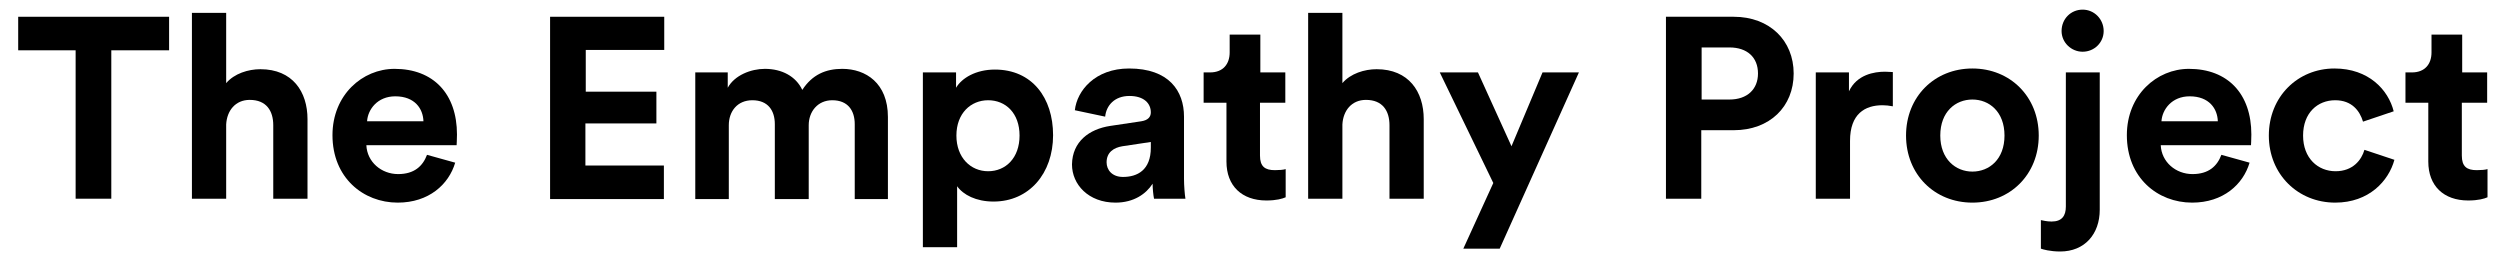
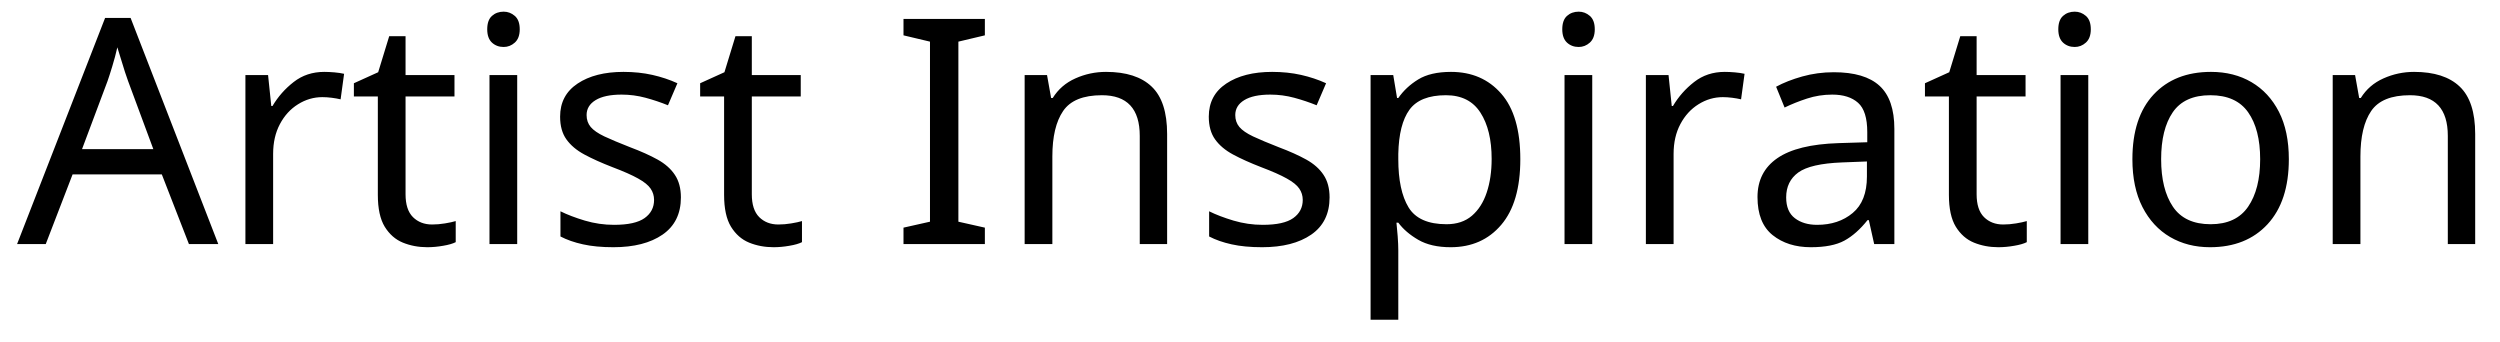
- <svg xmlns="http://www.w3.org/2000/svg" version="1.1" id="Layer_1" x="0px" y="0px" viewBox="0 0 700.8 78" style="enable-background:new 0 0 700.8 78;" xml:space="preserve">
+ <svg xmlns="http://www.w3.org/2000/svg" version="1.1" id="Layer_1" x="0px" y="0px" viewBox="0 0 570.8 78" style="enable-background:new 0 0 570.8 78;" xml:space="preserve">
  <style type="text/css">
	.st0{fill:none;}
- 	.st1{enable-background:new    ;}
+ 	.st1{font-family:'CircularStd-Bold';}
+ 	.st2{font-size:72px;}
</style>
  <rect x="3.9" y="-37.4" class="st0" width="662.4" height="158.7" />
-   <g class="st1">
-     <path d="M31.2,14.1v41.6h-10V14.1H5.1V4.7h42.3v9.4H31.2z" />
-     <path d="M63.4,55.7h-9.6V3.6h9.6v19.7c2.3-2.7,6.2-3.9,9.6-3.9c9,0,13.2,6.3,13.2,14v22.3h-9.6V35.1c0-4-1.9-7.1-6.6-7.1   c-4,0-6.4,3-6.6,6.9V55.7z" />
-     <path d="M127.6,45.6c-1.8,6.1-7.4,11.2-16.1,11.2c-9.7,0-18.3-7-18.3-18.9c0-11.3,8.4-18.6,17.4-18.6c10.9,0,17.5,7,17.5,18.4   c0,1.4-0.1,2.8-0.1,3h-25.3c0.2,4.7,4.2,8.1,8.9,8.1c4.5,0,6.9-2.2,8.1-5.4L127.6,45.6z M118.7,34c-0.1-3.5-2.4-7-7.9-7   c-5,0-7.7,3.7-7.9,7H118.7z" />
-     <path d="M154.2,55.7V4.7h32V14h-22v11.7H184v8.9h-19.9v11.8h22v9.4H154.2z" />
-     <path d="M194.9,55.7V20.3h9.1v4.3c1.9-3.5,6.5-5.3,10.4-5.3c4.8,0,8.7,2.1,10.5,5.9c2.8-4.3,6.6-5.9,11.2-5.9   c6.6,0,12.8,4,12.8,13.5v23h-9.3v-21c0-3.8-1.9-6.7-6.3-6.7c-4.1,0-6.6,3.2-6.6,7v20.7h-9.5v-21c0-3.8-1.9-6.7-6.3-6.7   c-4.2,0-6.6,3.1-6.6,7v20.7H194.9z" />
-     <path d="M258.7,69.4V20.3h9.3v4.3c1.6-2.7,5.5-5.1,10.9-5.1c10.4,0,16.3,7.9,16.3,18.4c0,10.7-6.7,18.6-16.7,18.6   c-4.9,0-8.5-1.9-10.2-4.3v17.1H258.7z M277,28.1c-4.9,0-8.9,3.7-8.9,9.9s4,10,8.9,10s8.8-3.7,8.8-10   C285.8,31.7,281.9,28.1,277,28.1z" />
-     <path d="M311.2,35.3l8.7-1.3c2-0.3,2.7-1.3,2.7-2.5c0-2.5-1.9-4.6-6-4.6c-4.2,0-6.5,2.7-6.8,5.8l-8.5-1.8   c0.6-5.5,5.7-11.7,15.2-11.7c11.2,0,15.4,6.3,15.4,13.5v17.4c0,1.9,0.2,4.4,0.4,5.6h-8.8c-0.2-0.9-0.4-2.9-0.4-4.2   c-1.8,2.8-5.2,5.3-10.4,5.3c-7.6,0-12.2-5.1-12.2-10.7C300.6,39.7,305.3,36.2,311.2,35.3z M322.6,41.4v-1.6l-8,1.2   c-2.4,0.4-4.4,1.7-4.4,4.5c0,2.1,1.5,4.1,4.6,4.1C318.8,49.6,322.6,47.7,322.6,41.4z" />
-     <path d="M353.2,20.3h7.1v8.5h-7.1v14.8c0,3.1,1.4,4.1,4.2,4.1c1.2,0,2.4-0.1,3-0.3v7.9c-0.9,0.4-2.6,0.9-5.4,0.9   c-6.9,0-11.2-4.1-11.2-10.9V28.8h-6.4v-8.5h1.8c3.7,0,5.5-2.4,5.5-5.6v-5h8.6V20.3z" />
-     <path d="M376.3,55.7h-9.6V3.6h9.6v19.7c2.3-2.7,6.2-3.9,9.6-3.9c9,0,13.2,6.3,13.2,14v22.3h-9.6V35.1c0-4-1.9-7.1-6.6-7.1   c-4,0-6.4,3-6.6,6.9V55.7z" />
-     <path d="M410.2,69.7l8.4-18.4l-15-31h10.7l9.4,20.7l8.7-20.7h10.2l-22.2,49.4H410.2z" />
-     <path d="M476.9,36.5v19.2h-9.9V4.7H486c10.1,0,16.8,6.7,16.8,15.9c0,9.3-6.7,15.9-16.8,15.9H476.9z M484.8,27.9c5,0,8-2.9,8-7.3   c0-4.5-3-7.3-8-7.3h-7.8v14.6H484.8z" />
-     <path d="M530.6,29.8c-1.1-0.2-2-0.3-2.9-0.3c-4.9,0-9.1,2.4-9.1,10v16.2H509V20.3h9.3v5.3c2.2-4.7,7.1-5.5,10.1-5.5   c0.8,0,1.5,0.1,2.2,0.1V29.8z" />
-     <path d="M571.5,38c0,10.9-8,18.8-18.6,18.8s-18.6-7.9-18.6-18.8c0-10.9,8-18.8,18.6-18.8S571.5,27.1,571.5,38z M561.9,38   c0-6.7-4.3-10.1-9-10.1c-4.7,0-9,3.4-9,10.1c0,6.6,4.3,10.1,9,10.1C557.6,48.1,561.9,44.7,561.9,38z" />
-     <path d="M579,20.3h9.6v38.5c0,6.8-4.2,11.7-11.1,11.7c-2.8,0-4.9-0.6-5.4-0.8v-8c0.6,0.1,1.6,0.4,3,0.4c2.9,0,4-1.6,4-4.2V20.3z    M583.8,2.7c3.3,0,5.9,2.7,5.9,6c0,3.2-2.6,5.8-5.9,5.8c-3.2,0-5.9-2.6-5.9-5.8C577.9,5.3,580.5,2.7,583.8,2.7z" />
-     <path d="M630.6,45.6c-1.8,6.1-7.4,11.2-16.1,11.2c-9.7,0-18.3-7-18.3-18.9c0-11.3,8.4-18.6,17.4-18.6c10.9,0,17.5,7,17.5,18.4   c0,1.4-0.1,2.8-0.1,3h-25.3c0.2,4.7,4.2,8.1,8.9,8.1c4.5,0,6.9-2.2,8.1-5.4L630.6,45.6z M621.7,34c-0.1-3.5-2.4-7-7.9-7   c-5,0-7.7,3.7-7.9,7H621.7z" />
-     <path d="M645.6,38c0,6.4,4.2,10,9.1,10s7.3-3.2,8.1-6l8.4,2.8c-1.6,5.9-7.1,12-16.6,12c-10.4,0-18.6-7.9-18.6-18.8   c0-10.9,8.1-18.8,18.4-18.8c9.6,0,15.1,6,16.6,12l-8.6,2.9c-0.9-3-3.1-6-7.8-6C649.7,28.1,645.6,31.6,645.6,38z" />
-     <path d="M690.1,20.3h7.1v8.5h-7.1v14.8c0,3.1,1.4,4.1,4.2,4.1c1.2,0,2.4-0.1,3-0.3v7.9c-0.9,0.4-2.6,0.9-5.4,0.9   c-6.9,0-11.2-4.1-11.2-10.9V28.8h-6.4v-8.5h1.8c3.7,0,5.5-2.4,5.5-5.6v-5h8.6V20.3z" />
-   </g>
+   <text transform="matrix(1 0 0 1 3.9001 55.7256)" class="st1 st2">Artist Inspiration</text>
</svg>
